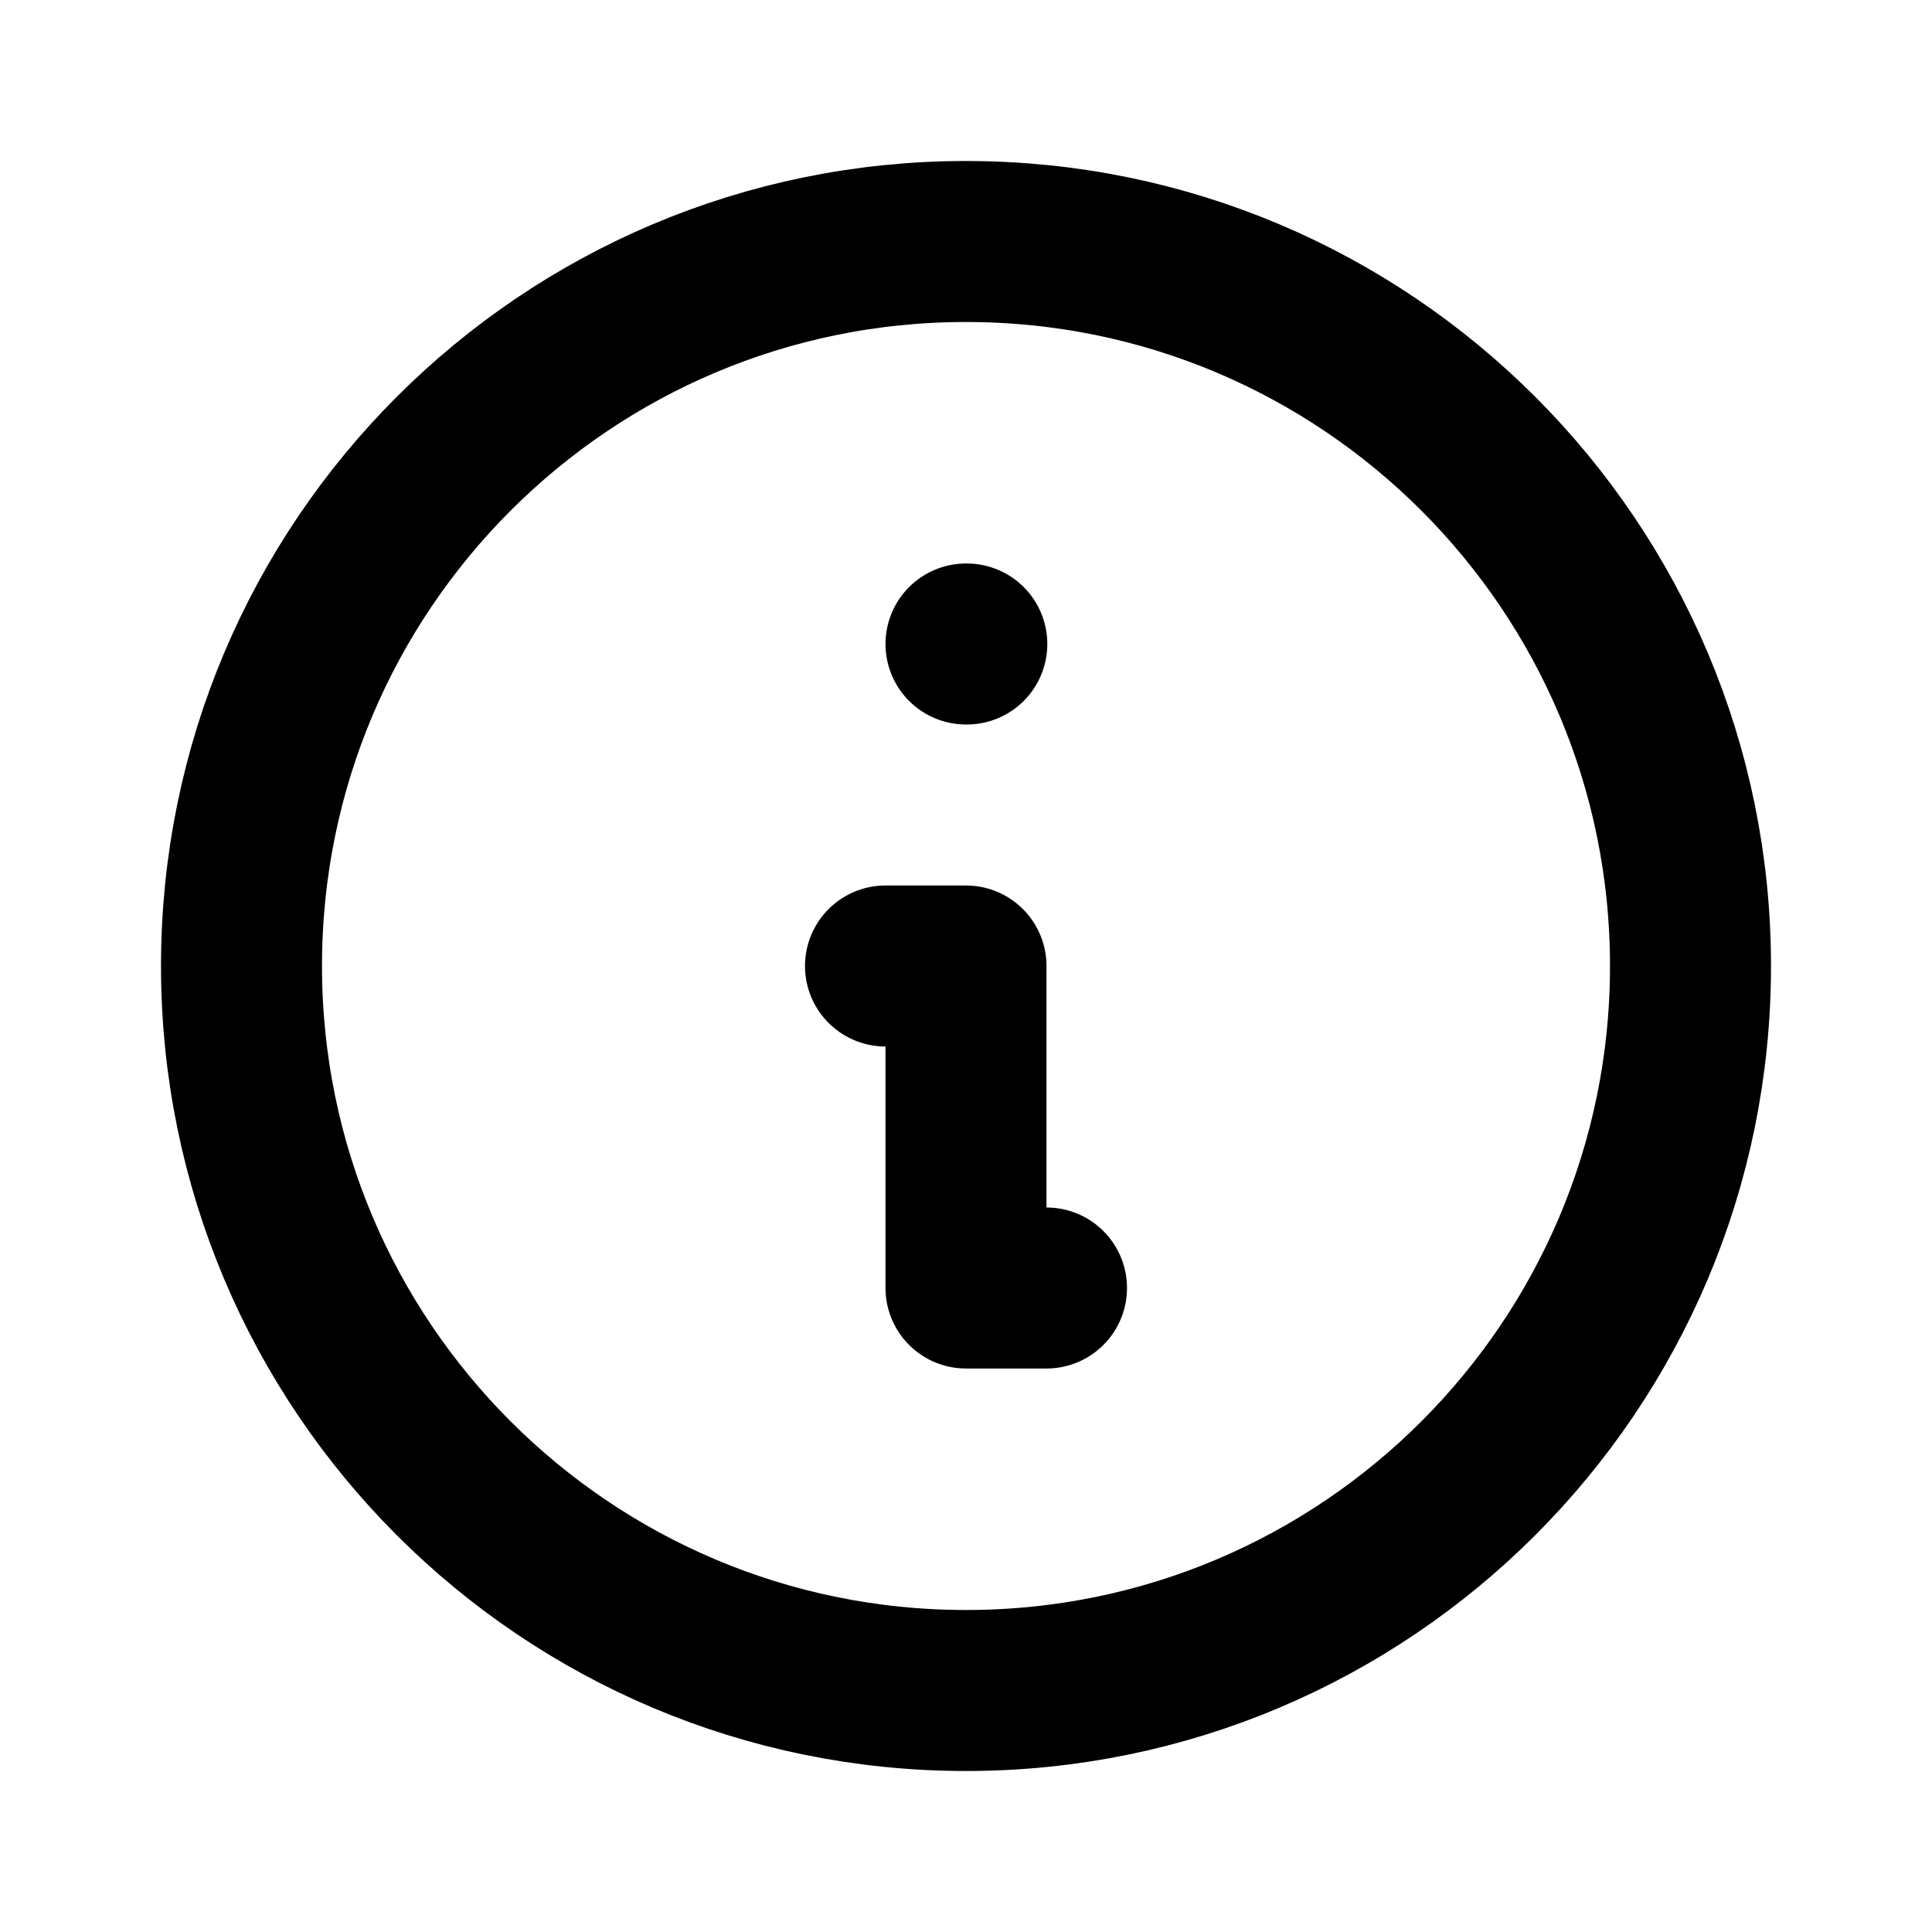
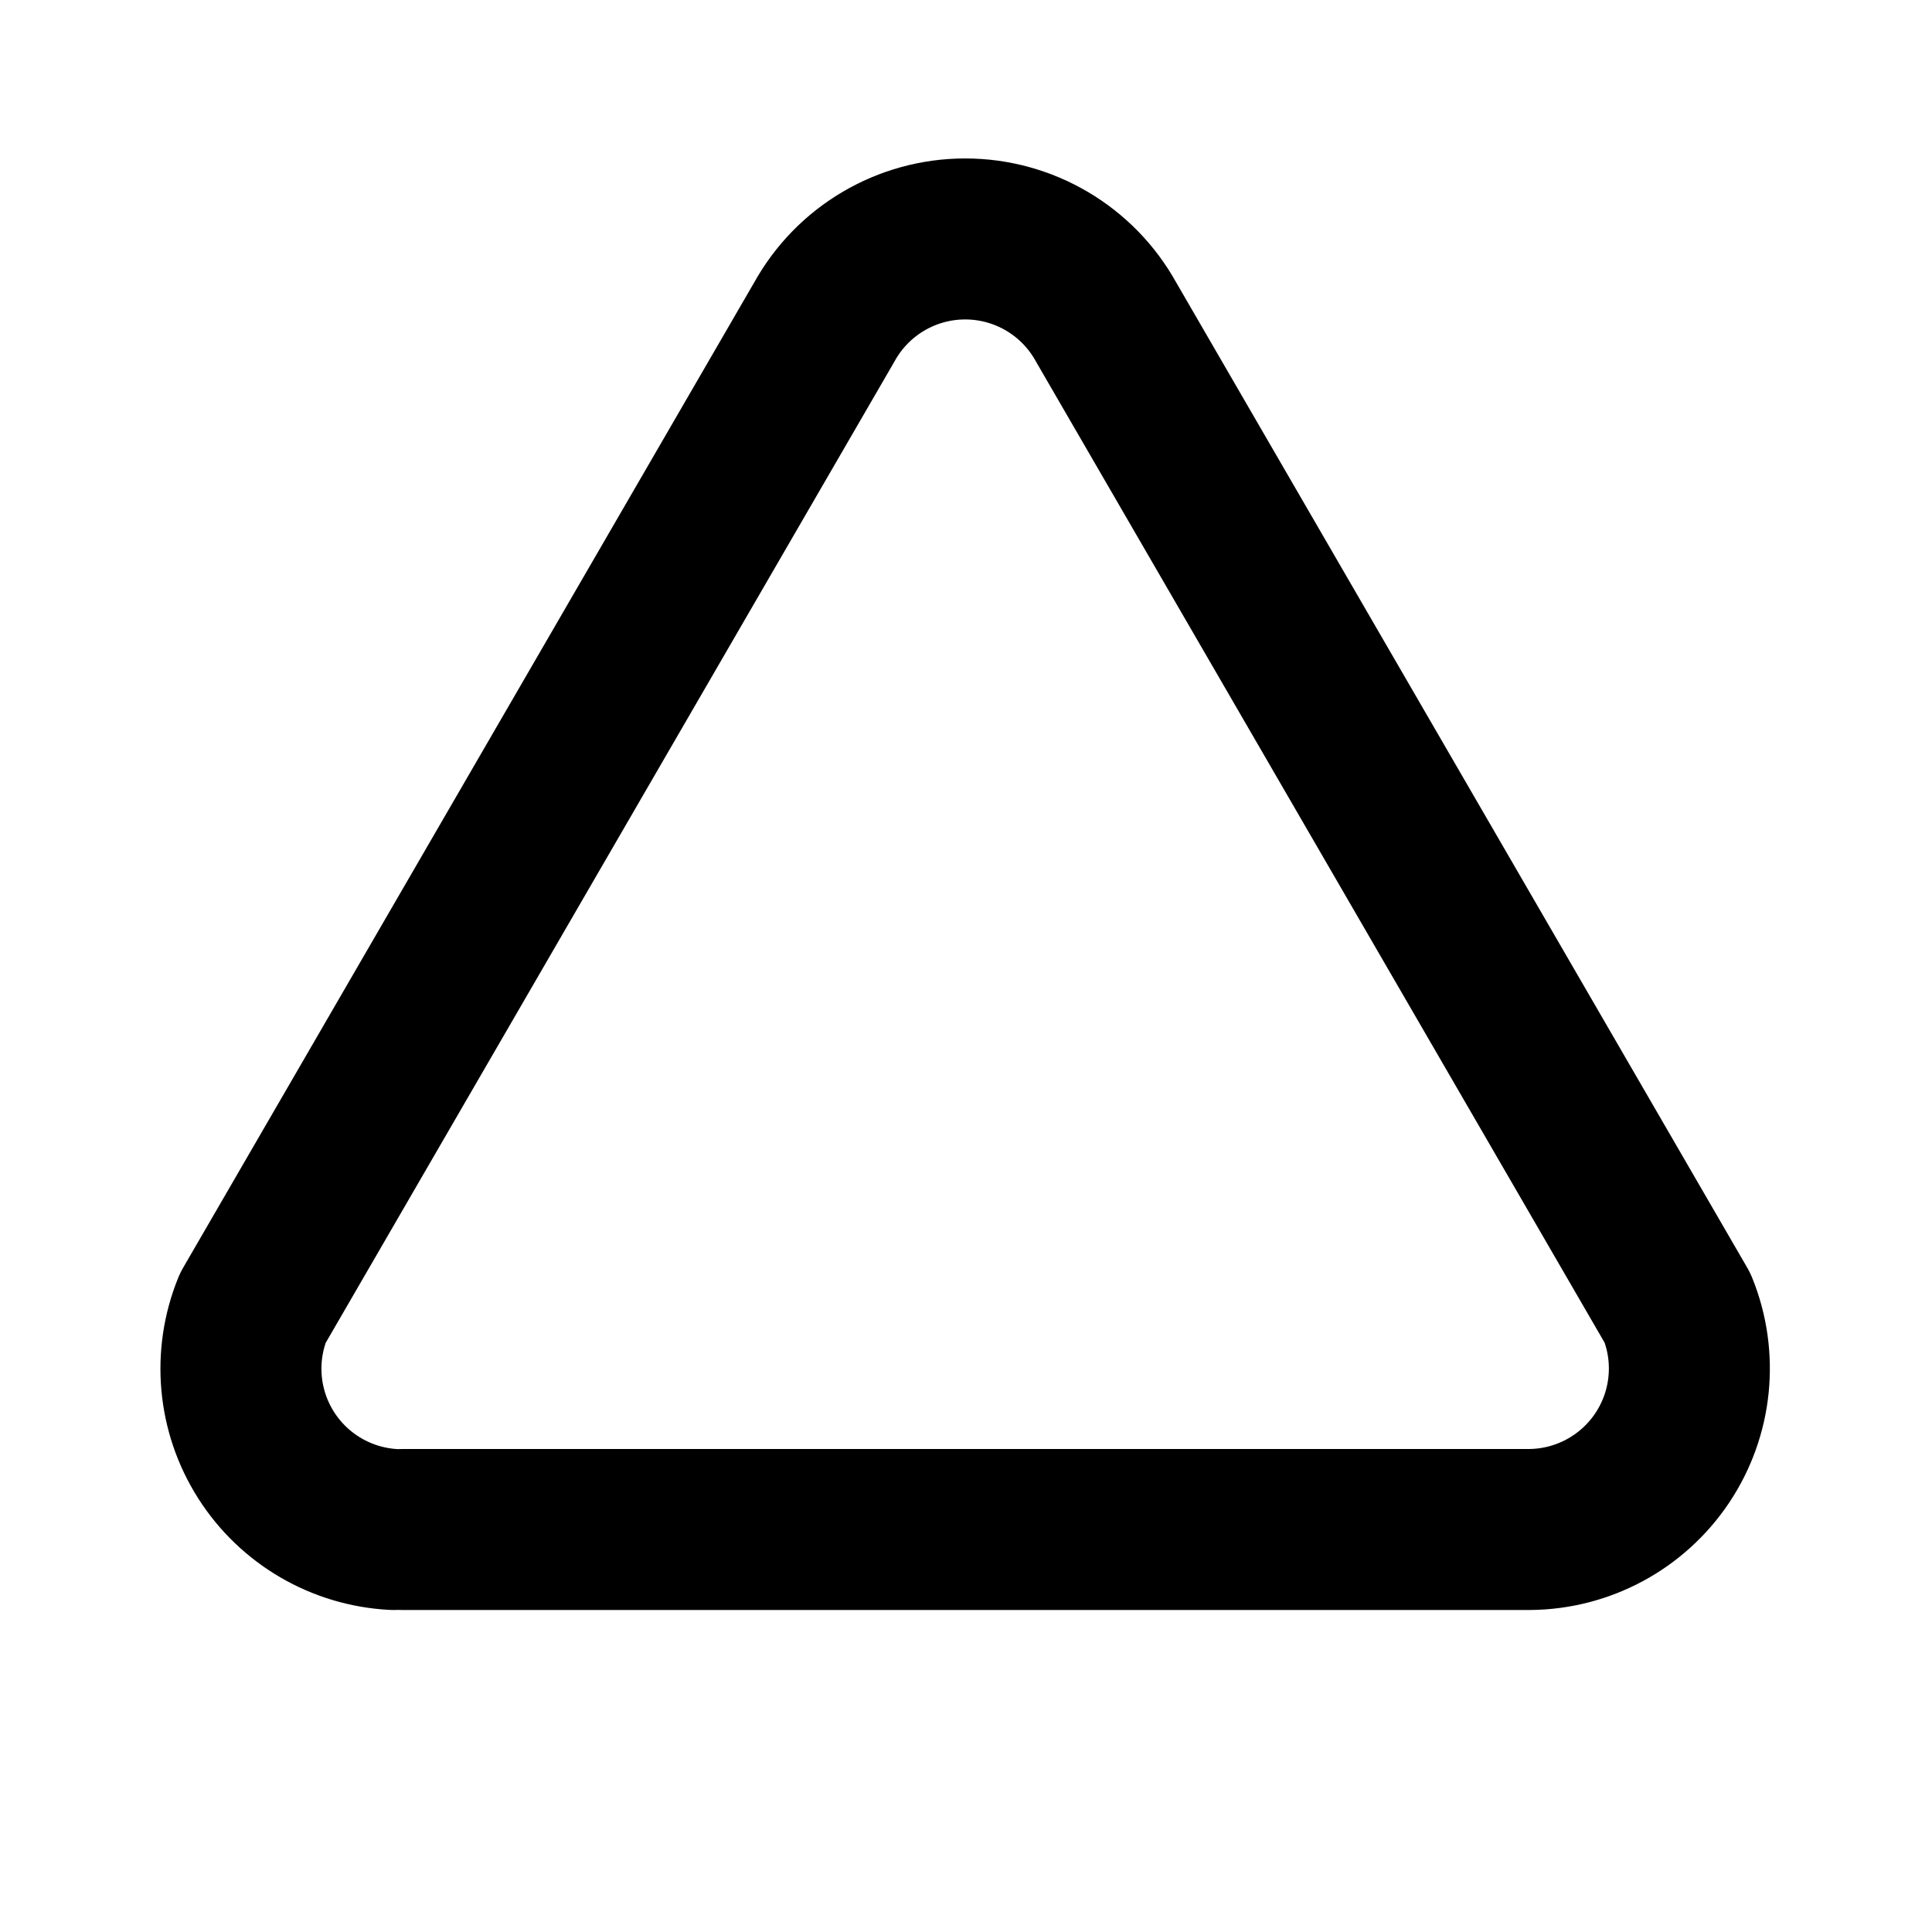
<svg xmlns="http://www.w3.org/2000/svg" width="46" height="46" fill="none" stroke="currentColor" stroke-linecap="round" stroke-linejoin="round" stroke-width="2" viewBox="0 0 24 24">
-   <path d="M12 21a9 9 0 1 0 0-18 9 9 0 0 0 0 18Z" />
-   <path d="M12 8h.01" />
-   <path d="M11 12h1v4h1" />
+   <path d="M5 19h14a2 2 0 0 0 1.84-2.75L13.74 4a2 2 0 0 0-3.5 0l-7.1 12.25A2 2 0 0 0 4.89 19" />
</svg>
